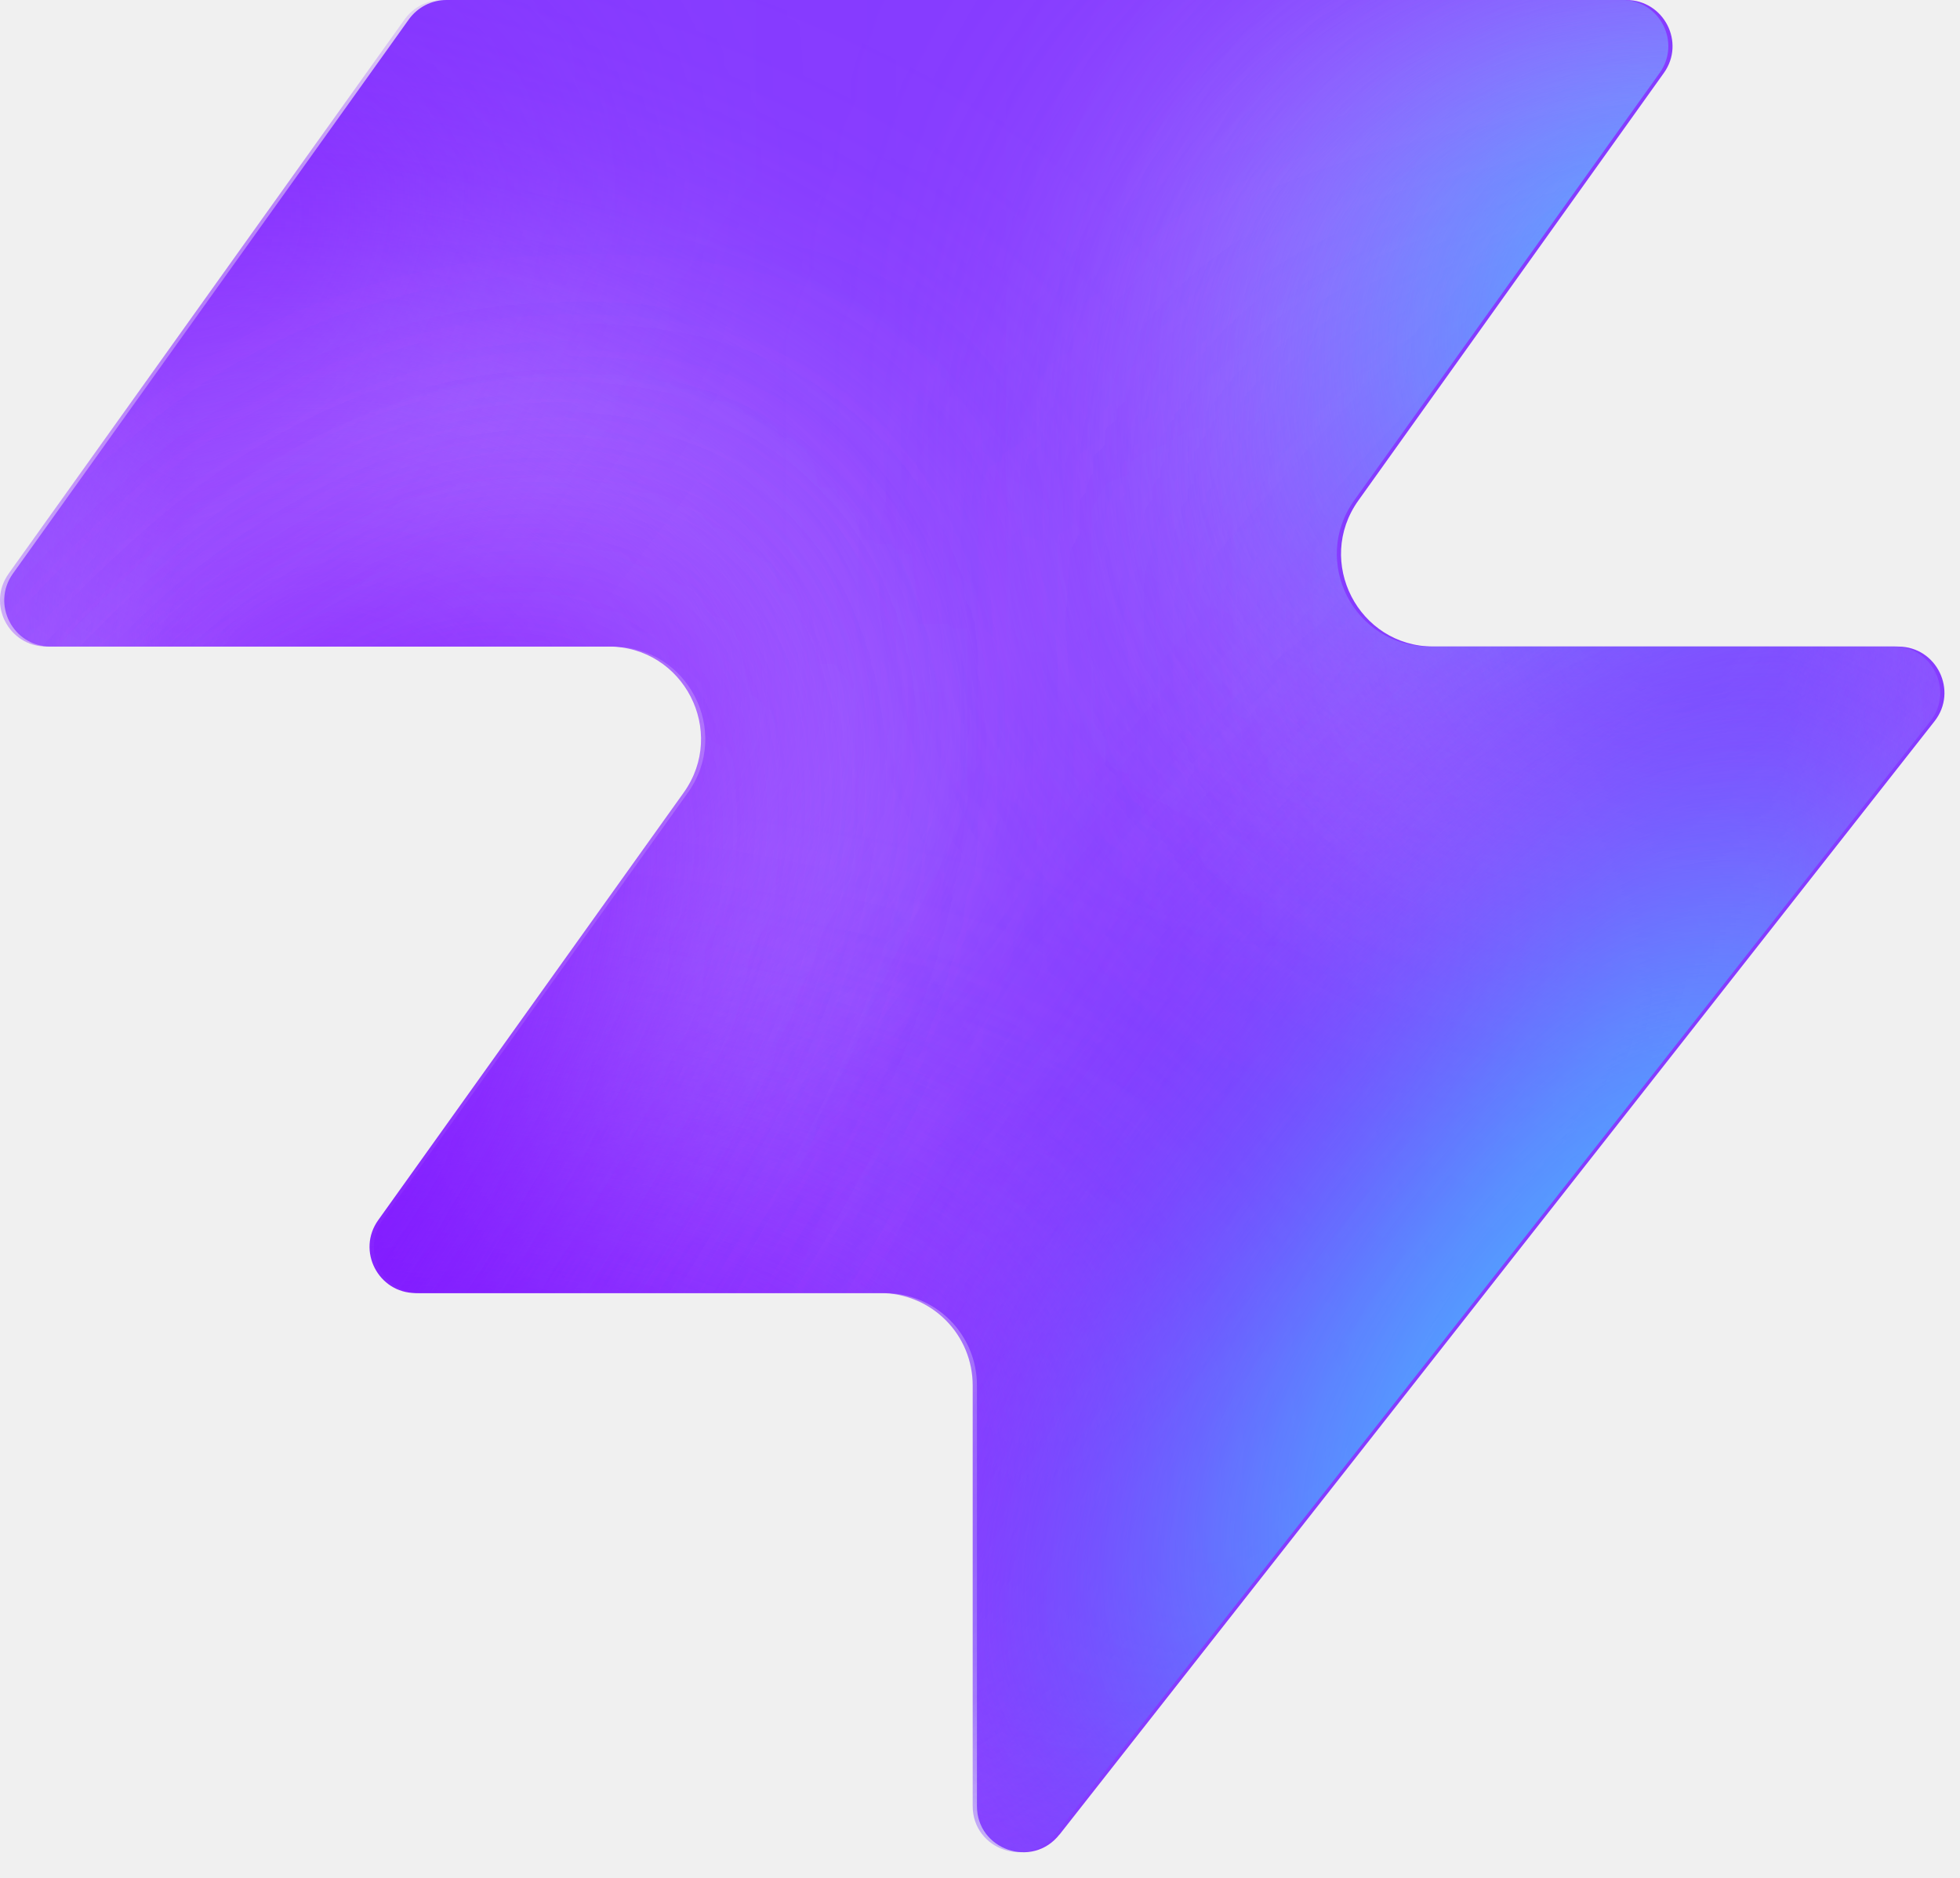
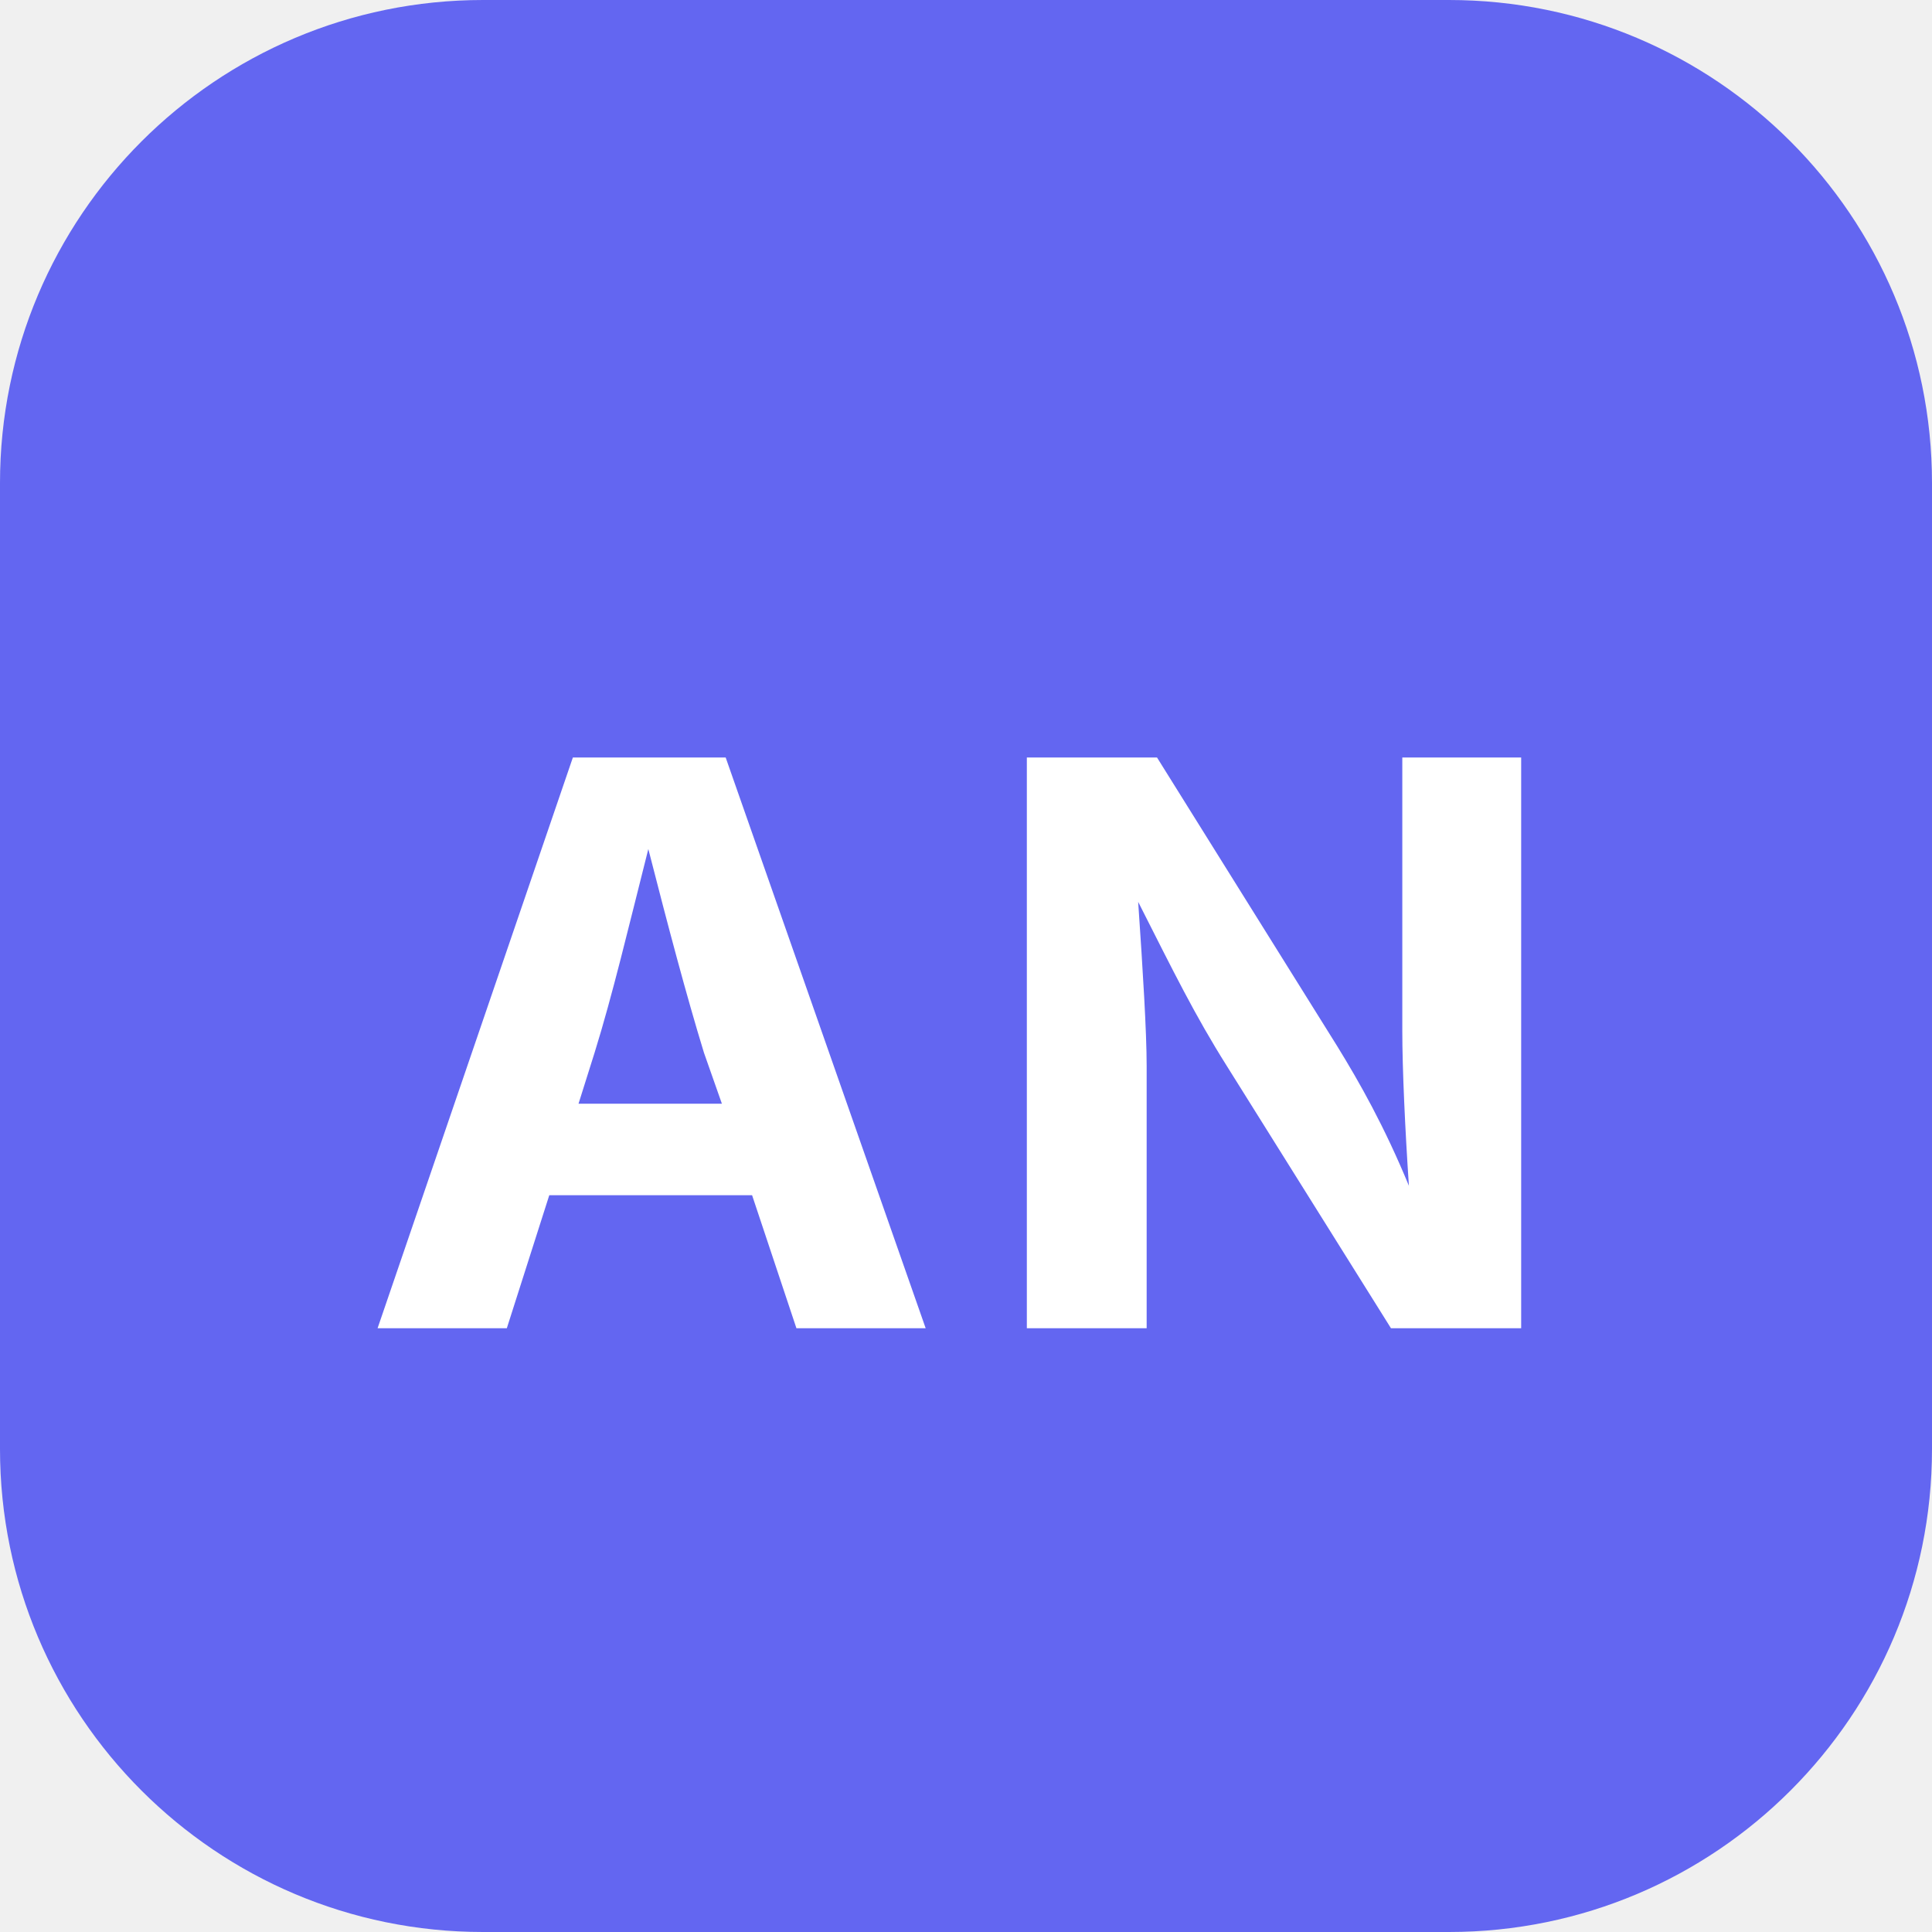
- <svg xmlns="http://www.w3.org/2000/svg" width="48" height="46" fill="none" viewBox="0 0 48 46">
-   <path fill="#863bff" d="M25.946 44.938c-.664.845-2.021.375-2.021-.698V33.937a2.26 2.26 0 0 0-2.262-2.262H10.287c-.92 0-1.456-1.04-.92-1.788l7.48-10.471c1.07-1.497 0-3.578-1.842-3.578H1.237c-.92 0-1.456-1.04-.92-1.788L10.013.474c.214-.297.556-.474.92-.474h28.894c.92 0 1.456 1.04.92 1.788l-7.48 10.471c-1.07 1.498 0 3.579 1.842 3.579h11.377c.943 0 1.473 1.088.89 1.83L25.947 44.94z" style="fill:#863bff;fill:color(display-p3 .525 .23 1);fill-opacity:1" />
-   <mask id="a" width="48" height="46" x="0" y="0" maskUnits="userSpaceOnUse" style="mask-type:alpha">
-     <path fill="#000" d="M25.842 44.938c-.664.844-2.021.375-2.021-.698V33.937a2.26 2.26 0 0 0-2.262-2.262H10.183c-.92 0-1.456-1.04-.92-1.788l7.48-10.471c1.07-1.498 0-3.579-1.842-3.579H1.133c-.92 0-1.456-1.04-.92-1.787L9.91.473c.214-.297.556-.474.92-.474h28.894c.92 0 1.456 1.04.92 1.788l-7.48 10.471c-1.07 1.498 0 3.578 1.842 3.578h11.377c.943 0 1.473 1.088.89 1.832L25.843 44.94z" style="fill:#000;fill-opacity:1" />
-   </mask>
-   <g mask="url(#a)">
-     <g filter="url(#b)">
-       <ellipse cx="5.508" cy="14.704" fill="#ede6ff" rx="5.508" ry="14.704" style="fill:#ede6ff;fill:color(display-p3 .927 .903 1);fill-opacity:1" transform="matrix(.00324 1 1 -.00324 -4.47 31.516)" />
-     </g>
-     <g filter="url(#c)">
-       <ellipse cx="10.399" cy="29.851" fill="#ede6ff" rx="10.399" ry="29.851" style="fill:#ede6ff;fill:color(display-p3 .927 .903 1);fill-opacity:1" transform="matrix(.00324 1 1 -.00324 -39.328 7.883)" />
-     </g>
-     <g filter="url(#d)">
-       <ellipse cx="5.508" cy="30.487" fill="#7e14ff" rx="5.508" ry="30.487" style="fill:#7e14ff;fill:color(display-p3 .492 .077 1);fill-opacity:1" transform="rotate(89.814 -25.913 -14.639)scale(1 -1)" />
-     </g>
-     <g filter="url(#e)">
-       <ellipse cx="5.508" cy="30.599" fill="#7e14ff" rx="5.508" ry="30.599" style="fill:#7e14ff;fill:color(display-p3 .492 .077 1);fill-opacity:1" transform="rotate(89.814 -32.644 -3.334)scale(1 -1)" />
-     </g>
-     <g filter="url(#f)">
-       <ellipse cx="5.508" cy="30.599" fill="#7e14ff" rx="5.508" ry="30.599" style="fill:#7e14ff;fill:color(display-p3 .492 .077 1);fill-opacity:1" transform="matrix(.00324 1 1 -.00324 -34.34 30.47)" />
-     </g>
-     <g filter="url(#g)">
-       <ellipse cx="14.072" cy="22.078" fill="#ede6ff" rx="14.072" ry="22.078" style="fill:#ede6ff;fill:color(display-p3 .927 .903 1);fill-opacity:1" transform="rotate(93.35 24.506 48.493)scale(-1 1)" />
-     </g>
-     <g filter="url(#h)">
-       <ellipse cx="3.47" cy="21.501" fill="#7e14ff" rx="3.47" ry="21.501" style="fill:#7e14ff;fill:color(display-p3 .492 .077 1);fill-opacity:1" transform="rotate(89.009 28.708 47.59)scale(-1 1)" />
-     </g>
-     <g filter="url(#i)">
-       <ellipse cx="3.47" cy="21.501" fill="#7e14ff" rx="3.47" ry="21.501" style="fill:#7e14ff;fill:color(display-p3 .492 .077 1);fill-opacity:1" transform="rotate(89.009 28.708 47.59)scale(-1 1)" />
-     </g>
-     <g filter="url(#j)">
-       <ellipse cx=".387" cy="8.972" fill="#7e14ff" rx="4.407" ry="29.108" style="fill:#7e14ff;fill:color(display-p3 .492 .077 1);fill-opacity:1" transform="rotate(39.51 .387 8.972)" />
-     </g>
-     <g filter="url(#k)">
-       <ellipse cx="47.523" cy="-6.092" fill="#7e14ff" rx="4.407" ry="29.108" style="fill:#7e14ff;fill:color(display-p3 .492 .077 1);fill-opacity:1" transform="rotate(37.892 47.523 -6.092)" />
-     </g>
-     <g filter="url(#l)">
-       <ellipse cx="41.412" cy="6.333" fill="#47bfff" rx="5.971" ry="9.665" style="fill:#47bfff;fill:color(display-p3 .28 .748 1);fill-opacity:1" transform="rotate(37.892 41.412 6.333)" />
-     </g>
-     <g filter="url(#m)">
-       <ellipse cx="-1.879" cy="38.332" fill="#7e14ff" rx="4.407" ry="29.108" style="fill:#7e14ff;fill:color(display-p3 .492 .077 1);fill-opacity:1" transform="rotate(37.892 -1.88 38.332)" />
-     </g>
-     <g filter="url(#n)">
-       <ellipse cx="-1.879" cy="38.332" fill="#7e14ff" rx="4.407" ry="29.108" style="fill:#7e14ff;fill:color(display-p3 .492 .077 1);fill-opacity:1" transform="rotate(37.892 -1.88 38.332)" />
-     </g>
-     <g filter="url(#o)">
-       <ellipse cx="35.651" cy="29.907" fill="#7e14ff" rx="4.407" ry="29.108" style="fill:#7e14ff;fill:color(display-p3 .492 .077 1);fill-opacity:1" transform="rotate(37.892 35.651 29.907)" />
-     </g>
-     <g filter="url(#p)">
-       <ellipse cx="38.418" cy="32.4" fill="#47bfff" rx="5.971" ry="15.297" style="fill:#47bfff;fill:color(display-p3 .28 .748 1);fill-opacity:1" transform="rotate(37.892 38.418 32.4)" />
-     </g>
-   </g>
-   <defs>
-     <filter id="b" width="60.045" height="41.654" x="-19.77" y="16.149" color-interpolation-filters="sRGB" filterUnits="userSpaceOnUse">
-       <feFlood flood-opacity="0" result="BackgroundImageFix" />
-       <feBlend in="SourceGraphic" in2="BackgroundImageFix" result="shape" />
-       <feGaussianBlur result="effect1_foregroundBlur_2002_17158" stdDeviation="7.659" />
-     </filter>
-     <filter id="c" width="90.34" height="51.437" x="-54.613" y="-7.533" color-interpolation-filters="sRGB" filterUnits="userSpaceOnUse">
-       <feFlood flood-opacity="0" result="BackgroundImageFix" />
-       <feBlend in="SourceGraphic" in2="BackgroundImageFix" result="shape" />
-       <feGaussianBlur result="effect1_foregroundBlur_2002_17158" stdDeviation="7.659" />
-     </filter>
-     <filter id="d" width="79.355" height="29.4" x="-49.64" y="2.03" color-interpolation-filters="sRGB" filterUnits="userSpaceOnUse">
-       <feFlood flood-opacity="0" result="BackgroundImageFix" />
-       <feBlend in="SourceGraphic" in2="BackgroundImageFix" result="shape" />
-       <feGaussianBlur result="effect1_foregroundBlur_2002_17158" stdDeviation="4.596" />
-     </filter>
-     <filter id="e" width="79.579" height="29.4" x="-45.045" y="20.029" color-interpolation-filters="sRGB" filterUnits="userSpaceOnUse">
-       <feFlood flood-opacity="0" result="BackgroundImageFix" />
-       <feBlend in="SourceGraphic" in2="BackgroundImageFix" result="shape" />
-       <feGaussianBlur result="effect1_foregroundBlur_2002_17158" stdDeviation="4.596" />
-     </filter>
-     <filter id="f" width="79.579" height="29.4" x="-43.513" y="21.178" color-interpolation-filters="sRGB" filterUnits="userSpaceOnUse">
-       <feFlood flood-opacity="0" result="BackgroundImageFix" />
-       <feBlend in="SourceGraphic" in2="BackgroundImageFix" result="shape" />
-       <feGaussianBlur result="effect1_foregroundBlur_2002_17158" stdDeviation="4.596" />
-     </filter>
-     <filter id="g" width="74.749" height="58.852" x="15.756" y="-17.901" color-interpolation-filters="sRGB" filterUnits="userSpaceOnUse">
-       <feFlood flood-opacity="0" result="BackgroundImageFix" />
-       <feBlend in="SourceGraphic" in2="BackgroundImageFix" result="shape" />
-       <feGaussianBlur result="effect1_foregroundBlur_2002_17158" stdDeviation="7.659" />
-     </filter>
-     <filter id="h" width="61.377" height="25.362" x="23.548" y="2.284" color-interpolation-filters="sRGB" filterUnits="userSpaceOnUse">
-       <feFlood flood-opacity="0" result="BackgroundImageFix" />
-       <feBlend in="SourceGraphic" in2="BackgroundImageFix" result="shape" />
-       <feGaussianBlur result="effect1_foregroundBlur_2002_17158" stdDeviation="4.596" />
-     </filter>
-     <filter id="i" width="61.377" height="25.362" x="23.548" y="2.284" color-interpolation-filters="sRGB" filterUnits="userSpaceOnUse">
-       <feFlood flood-opacity="0" result="BackgroundImageFix" />
-       <feBlend in="SourceGraphic" in2="BackgroundImageFix" result="shape" />
-       <feGaussianBlur result="effect1_foregroundBlur_2002_17158" stdDeviation="4.596" />
-     </filter>
-     <filter id="j" width="56.045" height="63.649" x="-27.636" y="-22.853" color-interpolation-filters="sRGB" filterUnits="userSpaceOnUse">
-       <feFlood flood-opacity="0" result="BackgroundImageFix" />
-       <feBlend in="SourceGraphic" in2="BackgroundImageFix" result="shape" />
-       <feGaussianBlur result="effect1_foregroundBlur_2002_17158" stdDeviation="4.596" />
-     </filter>
-     <filter id="k" width="54.814" height="64.646" x="20.116" y="-38.415" color-interpolation-filters="sRGB" filterUnits="userSpaceOnUse">
-       <feFlood flood-opacity="0" result="BackgroundImageFix" />
-       <feBlend in="SourceGraphic" in2="BackgroundImageFix" result="shape" />
-       <feGaussianBlur result="effect1_foregroundBlur_2002_17158" stdDeviation="4.596" />
-     </filter>
-     <filter id="l" width="33.541" height="35.313" x="24.641" y="-11.323" color-interpolation-filters="sRGB" filterUnits="userSpaceOnUse">
-       <feFlood flood-opacity="0" result="BackgroundImageFix" />
-       <feBlend in="SourceGraphic" in2="BackgroundImageFix" result="shape" />
-       <feGaussianBlur result="effect1_foregroundBlur_2002_17158" stdDeviation="4.596" />
-     </filter>
-     <filter id="m" width="54.814" height="64.646" x="-29.286" y="6.009" color-interpolation-filters="sRGB" filterUnits="userSpaceOnUse">
-       <feFlood flood-opacity="0" result="BackgroundImageFix" />
-       <feBlend in="SourceGraphic" in2="BackgroundImageFix" result="shape" />
-       <feGaussianBlur result="effect1_foregroundBlur_2002_17158" stdDeviation="4.596" />
-     </filter>
-     <filter id="n" width="54.814" height="64.646" x="-29.286" y="6.009" color-interpolation-filters="sRGB" filterUnits="userSpaceOnUse">
-       <feFlood flood-opacity="0" result="BackgroundImageFix" />
-       <feBlend in="SourceGraphic" in2="BackgroundImageFix" result="shape" />
-       <feGaussianBlur result="effect1_foregroundBlur_2002_17158" stdDeviation="4.596" />
-     </filter>
-     <filter id="o" width="54.814" height="64.646" x="8.244" y="-2.416" color-interpolation-filters="sRGB" filterUnits="userSpaceOnUse">
-       <feFlood flood-opacity="0" result="BackgroundImageFix" />
-       <feBlend in="SourceGraphic" in2="BackgroundImageFix" result="shape" />
-       <feGaussianBlur result="effect1_foregroundBlur_2002_17158" stdDeviation="4.596" />
-     </filter>
-     <filter id="p" width="39.409" height="43.623" x="18.713" y="10.588" color-interpolation-filters="sRGB" filterUnits="userSpaceOnUse">
-       <feFlood flood-opacity="0" result="BackgroundImageFix" />
-       <feBlend in="SourceGraphic" in2="BackgroundImageFix" result="shape" />
-       <feGaussianBlur result="effect1_foregroundBlur_2002_17158" stdDeviation="4.596" />
-     </filter>
-   </defs>
+ <svg xmlns="http://www.w3.org/2000/svg" viewBox="0 0 32 32">
+   <rect width="32" height="32" rx="8" fill="#6366f1" />
+   <text x="16" y="22" font-family="-apple-system, BlinkMacSystemFont, 'Segoe UI', sans-serif" font-size="13" font-weight="700" fill="white" text-anchor="middle" letter-spacing="0.5">AN</text>
</svg>
